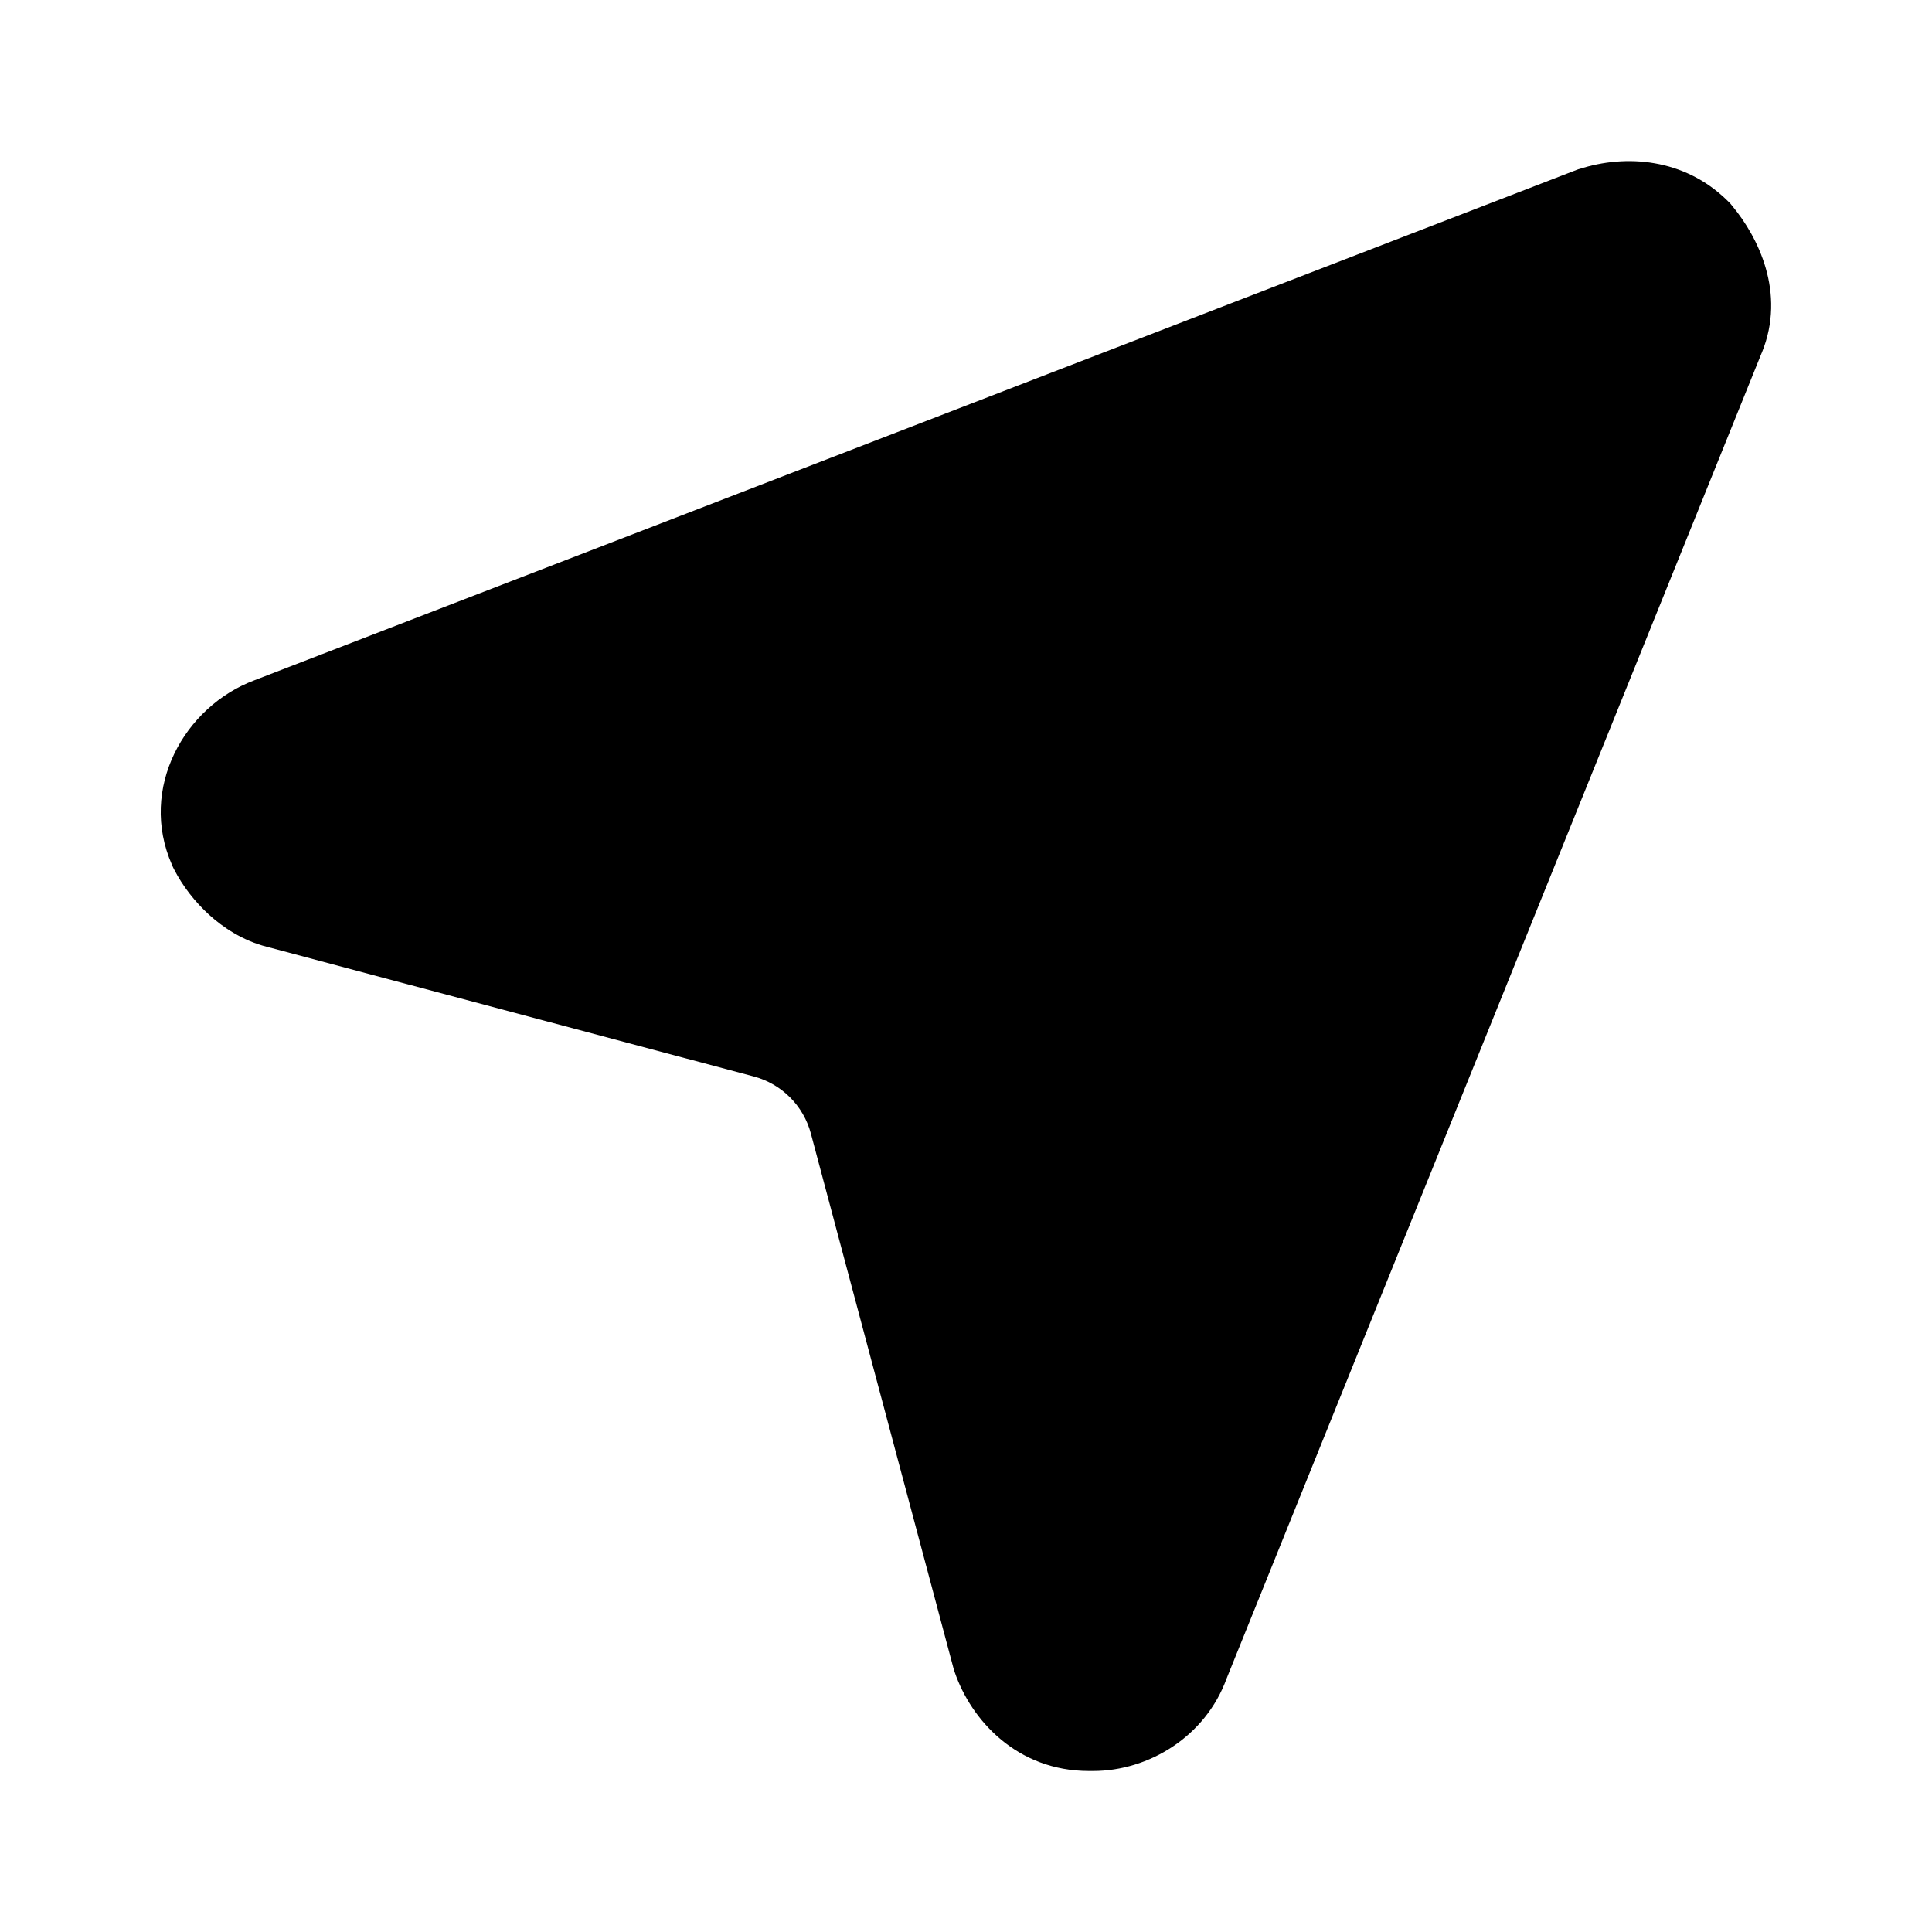
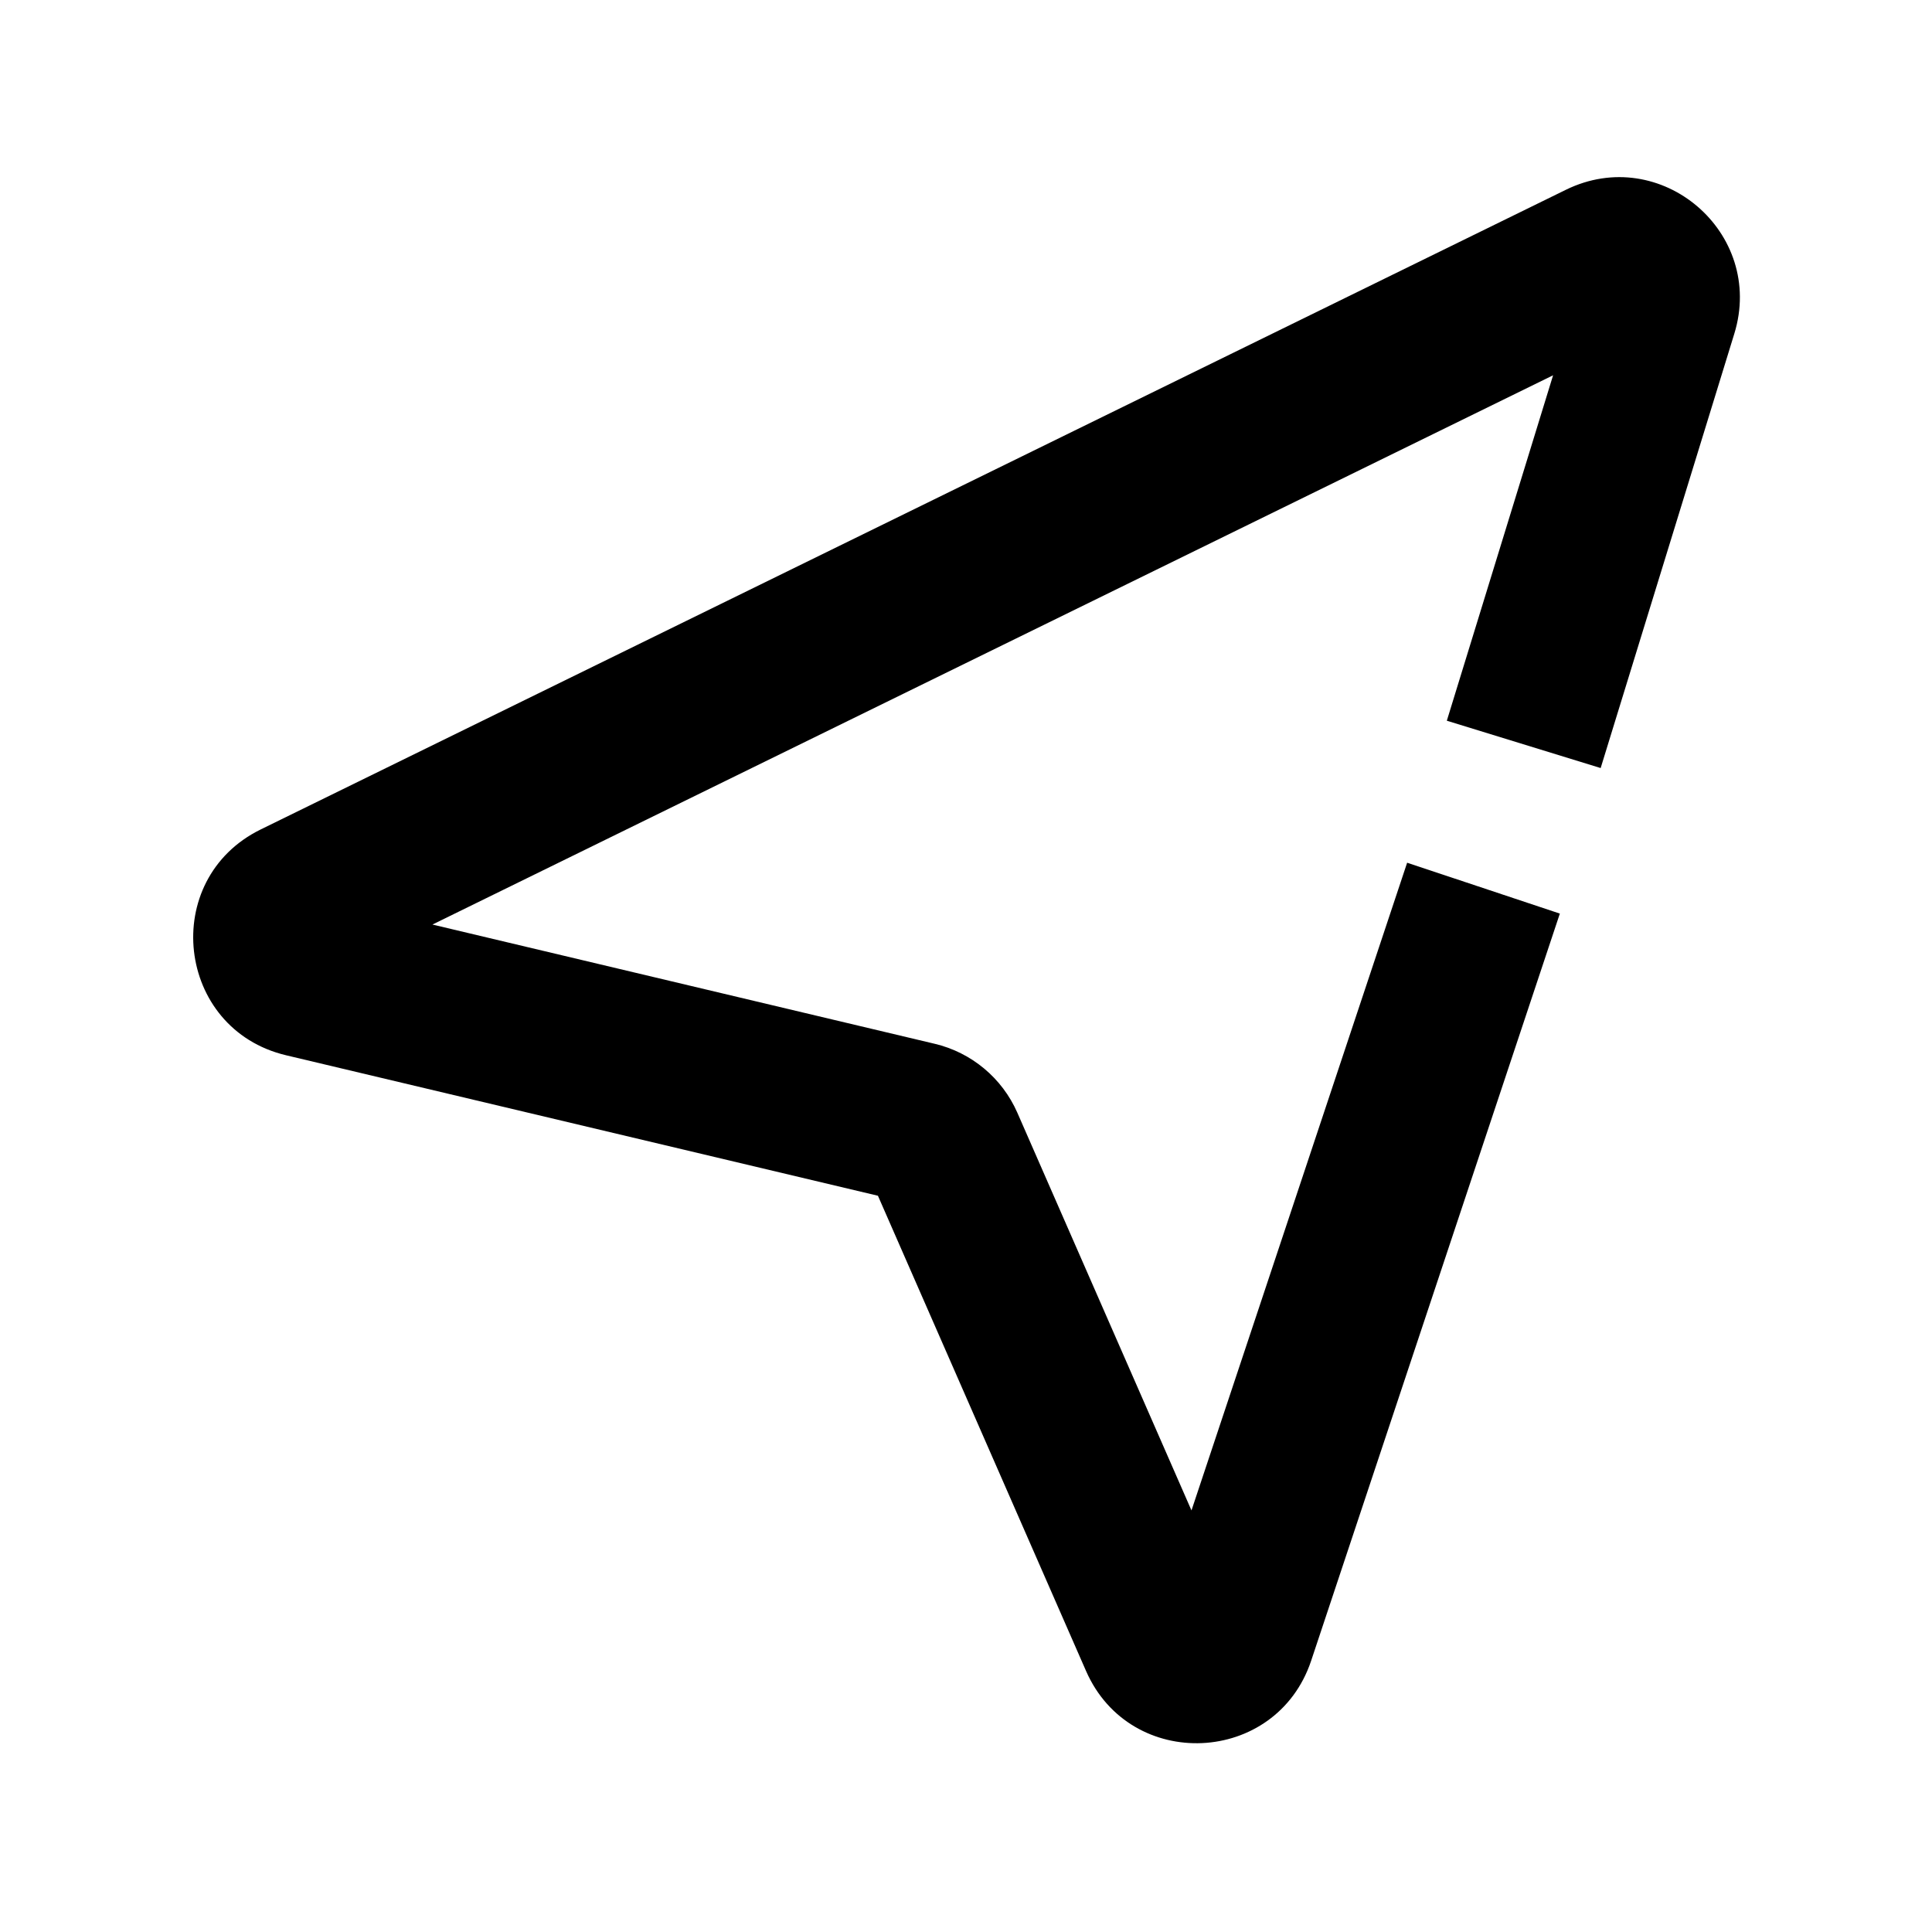
<svg xmlns="http://www.w3.org/2000/svg" width="24" height="24" viewBox="0 0 24 24">
-   <path d="M19.618 2.1c.58-.189 1.303-.131 1.833.385l.04.039.035.043c.305.37.666 1.065.36 1.815l-.002.003-6.647 16.467c-.262.721-.967 1.148-1.658 1.148h-.052c-.892 0-1.464-.631-1.668-1.23l-.011-.033-1.775-6.656c-.092-.346-.363-.617-.71-.709l-6.046-1.61c-.307-.078-.55-.245-.718-.397-.175-.159-.329-.355-.438-.568l-.013-.026-.012-.028c-.418-.95.155-1.968 1.026-2.293l16.43-6.342.026-.009z" />
+   <path d="M19.293 4.662L17.973 8.953L19.884 9.541L21.544 4.146C21.931 2.89 20.631 1.779 19.451 2.358L3.24 10.303C1.976 10.922 2.185 12.784 3.554 13.109L10.906 14.854L13.491 20.757C14.042 22.015 15.854 21.932 16.288 20.629L19.377 11.349L17.48 10.717L14.801 18.763L12.638 13.823C12.449 13.392 12.068 13.074 11.61 12.966L5.372 11.485L19.293 4.662Z" />
</svg>
